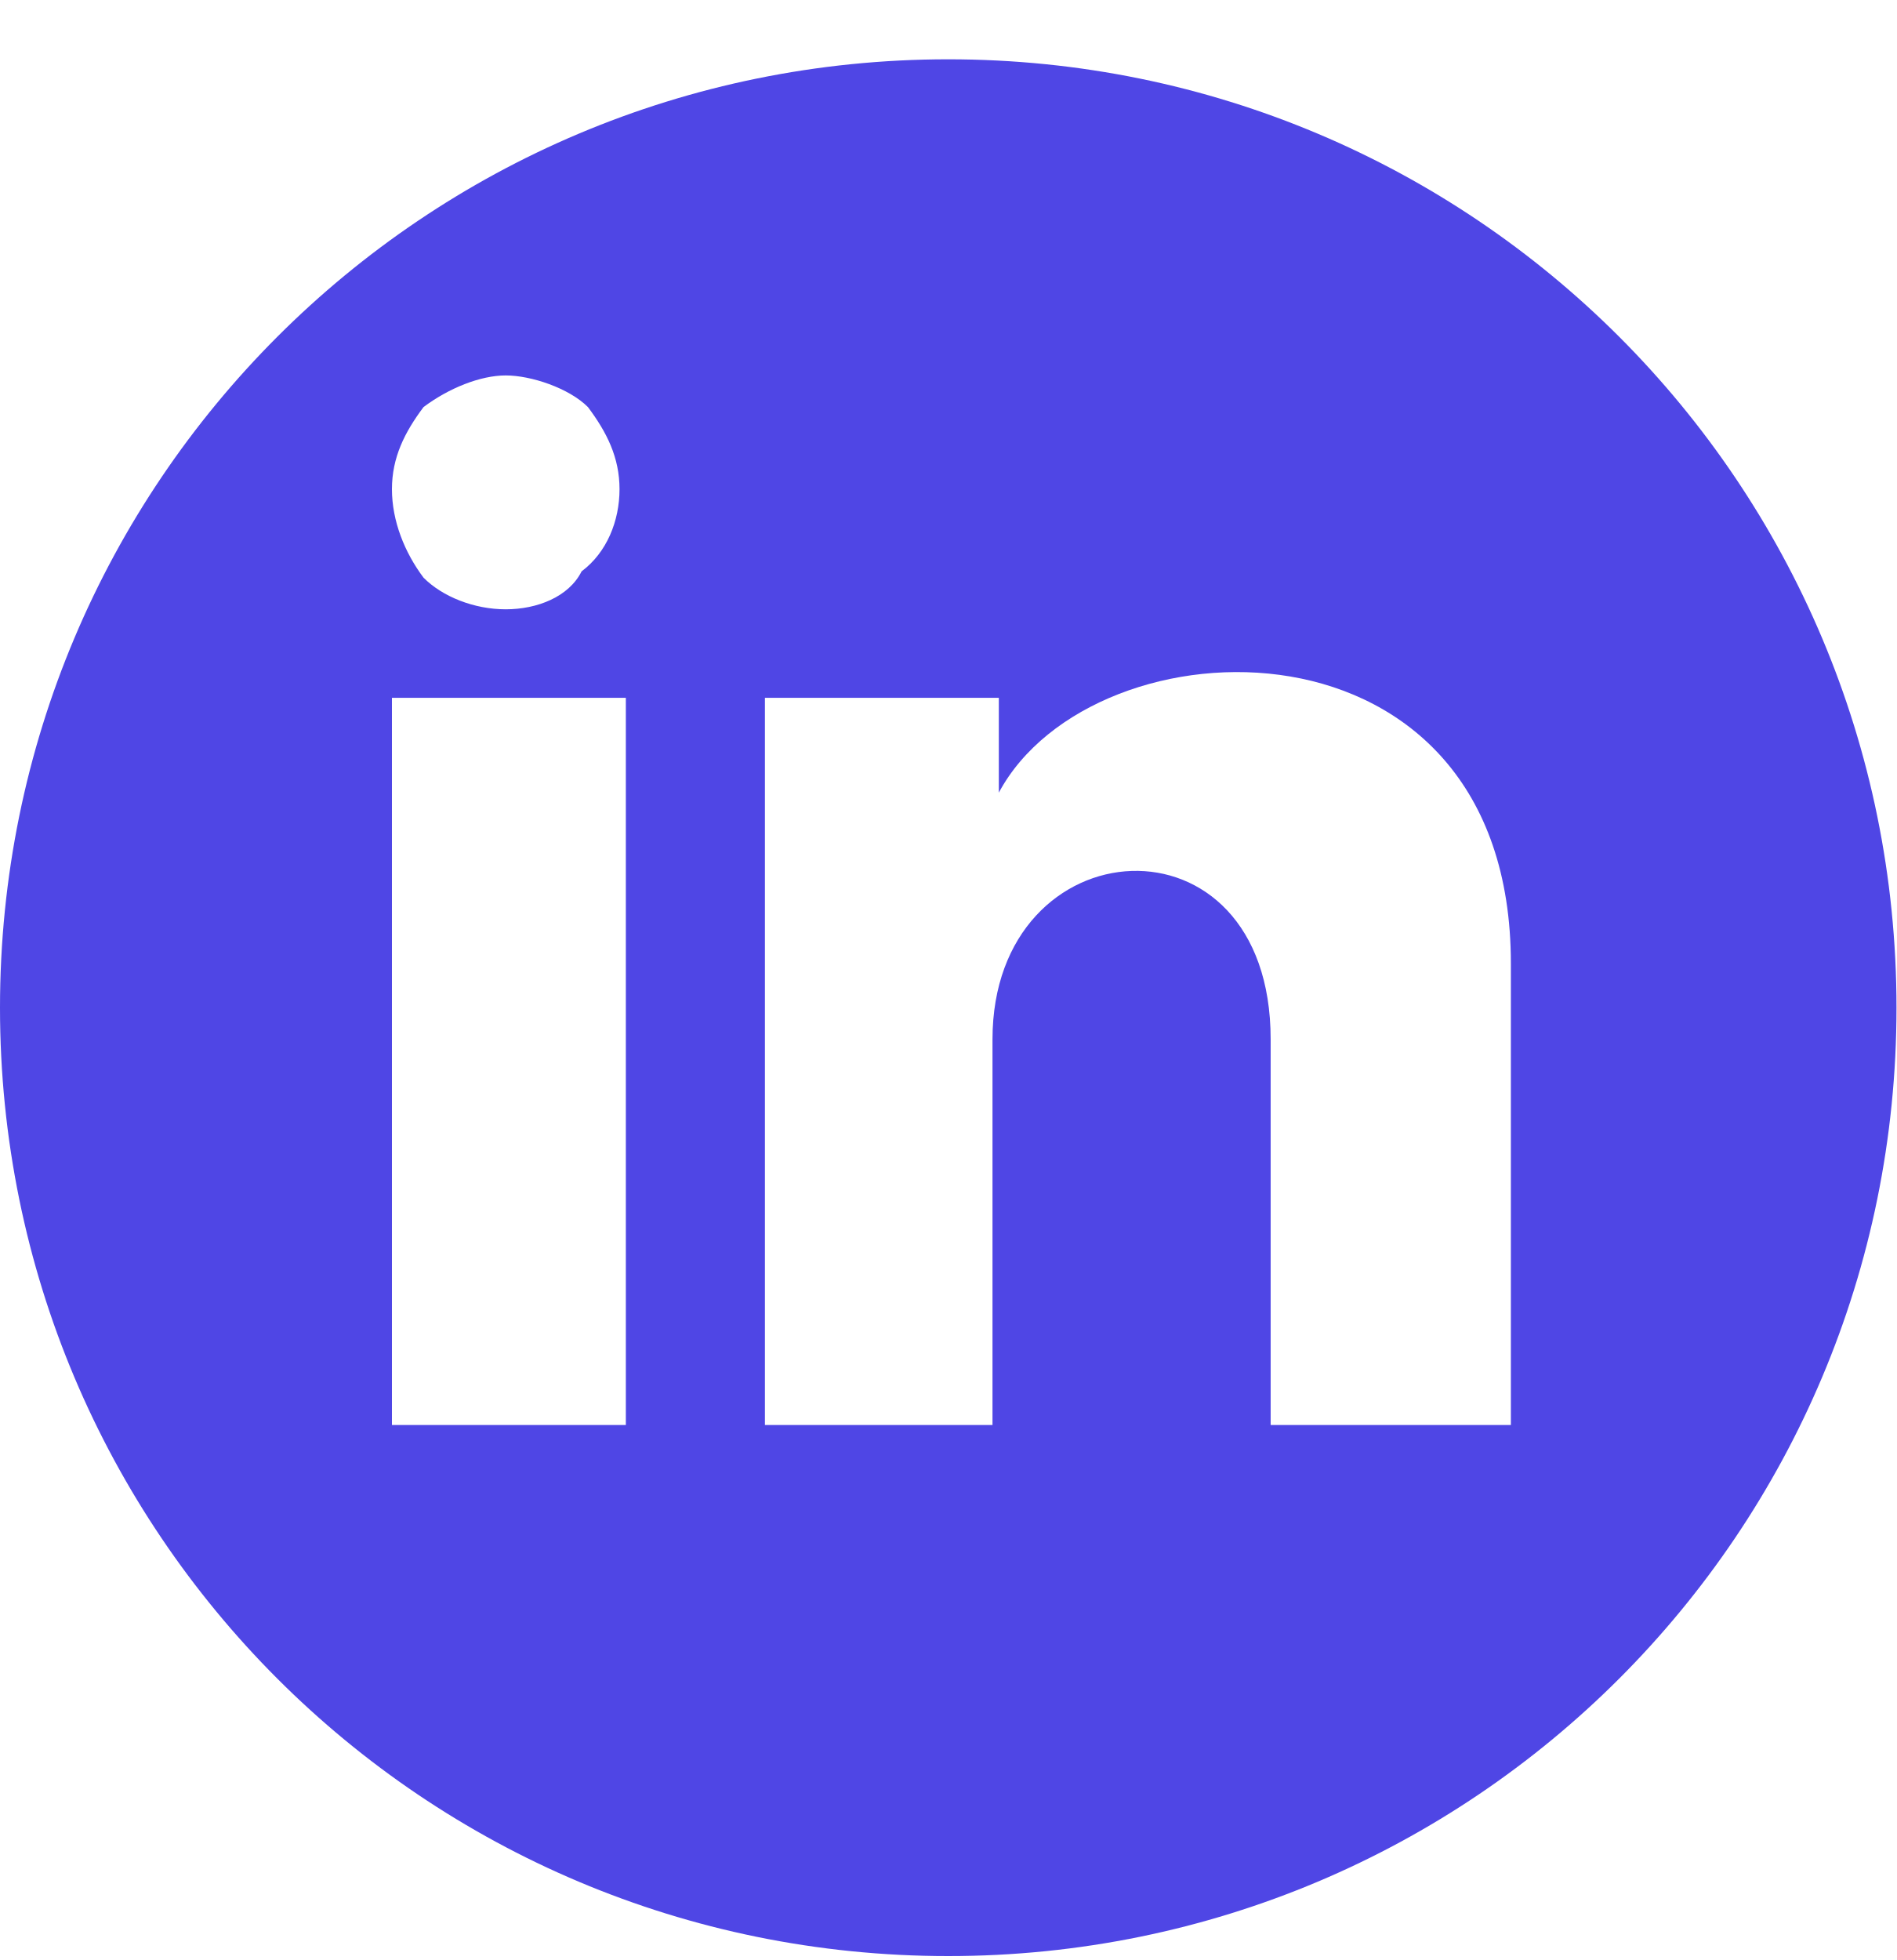
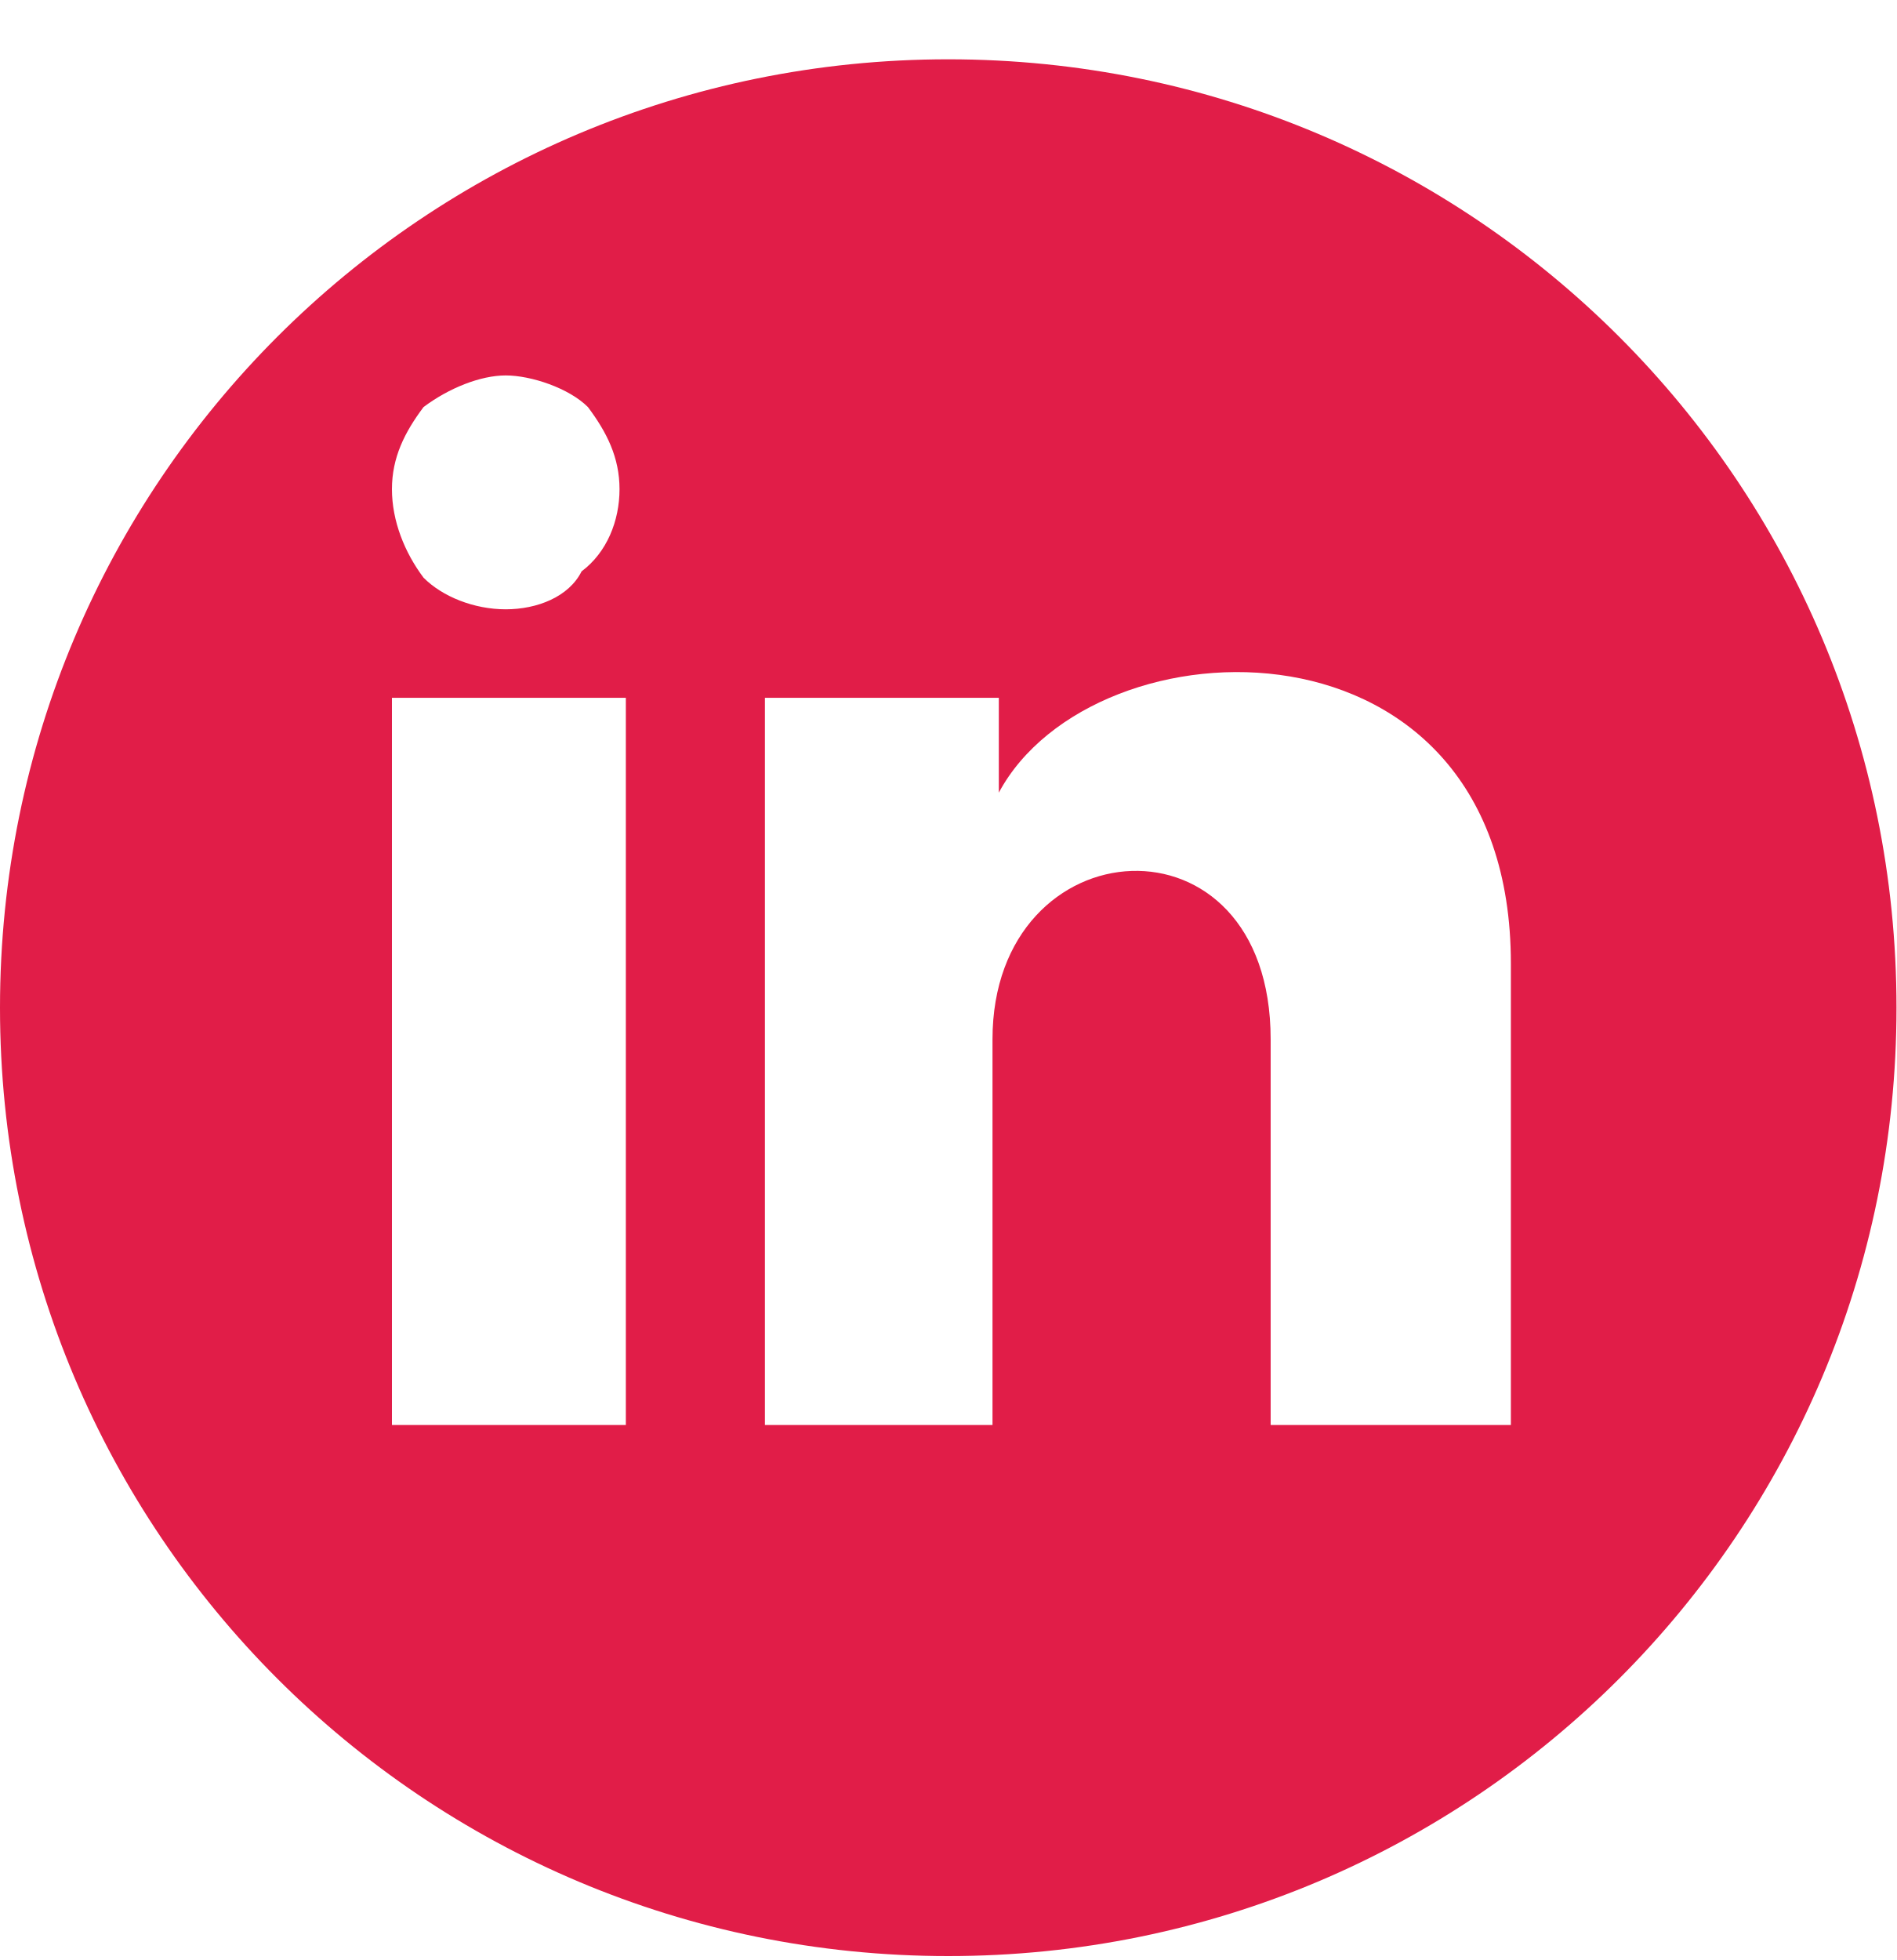
<svg xmlns="http://www.w3.org/2000/svg" width="30" height="31" viewBox="0 0 30 31" fill="none">
-   <path d="M15 0.938C6.7 0.938 0 7.638 0 15.938C0 24.238 6.7 30.938 15 30.938C23.3 30.938 30 24.238 30 15.938C30 7.638 23.3 0.938 15 0.938ZM6.7 6.438C7.1 6.138 7.6 5.938 8 5.938C8.4 5.938 9 6.138 9.3 6.438C9.6 6.838 9.8 7.237 9.8 7.737C9.8 8.238 9.6 8.738 9.2 9.037C9 9.438 8.5 9.637 8 9.637C7.5 9.637 7 9.438 6.7 9.137C6.4 8.738 6.2 8.238 6.2 7.737C6.2 7.237 6.4 6.838 6.7 6.438ZM9.9 22.538H6.2V11.037H9.9V22.538ZM23.8 22.538H20.1V16.438C20.1 12.738 15.7 13.037 15.7 16.438V22.538H12.1V11.037H15.8V12.537C17.3 9.738 23.9 9.537 23.9 15.238V22.538H23.8Z" fill="#4f46e5" />
+   <path d="M15 0.938C6.7 0.938 0 7.638 0 15.938C0 24.238 6.7 30.938 15 30.938C23.3 30.938 30 24.238 30 15.938C30 7.638 23.3 0.938 15 0.938ZM6.7 6.438C7.1 6.138 7.6 5.938 8 5.938C8.4 5.938 9 6.138 9.3 6.438C9.6 6.838 9.8 7.237 9.8 7.737C9.8 8.238 9.6 8.738 9.2 9.037C9 9.438 8.5 9.637 8 9.637C7.5 9.637 7 9.438 6.7 9.137C6.4 8.738 6.2 8.238 6.2 7.737C6.2 7.237 6.4 6.838 6.7 6.438ZM9.9 22.538H6.2V11.037H9.9V22.538ZM23.8 22.538H20.1V16.438C20.1 12.738 15.7 13.037 15.7 16.438V22.538H12.1V11.037H15.8V12.537C17.3 9.738 23.9 9.537 23.9 15.238V22.538H23.8Z" fill="#e11d48" />
</svg>
